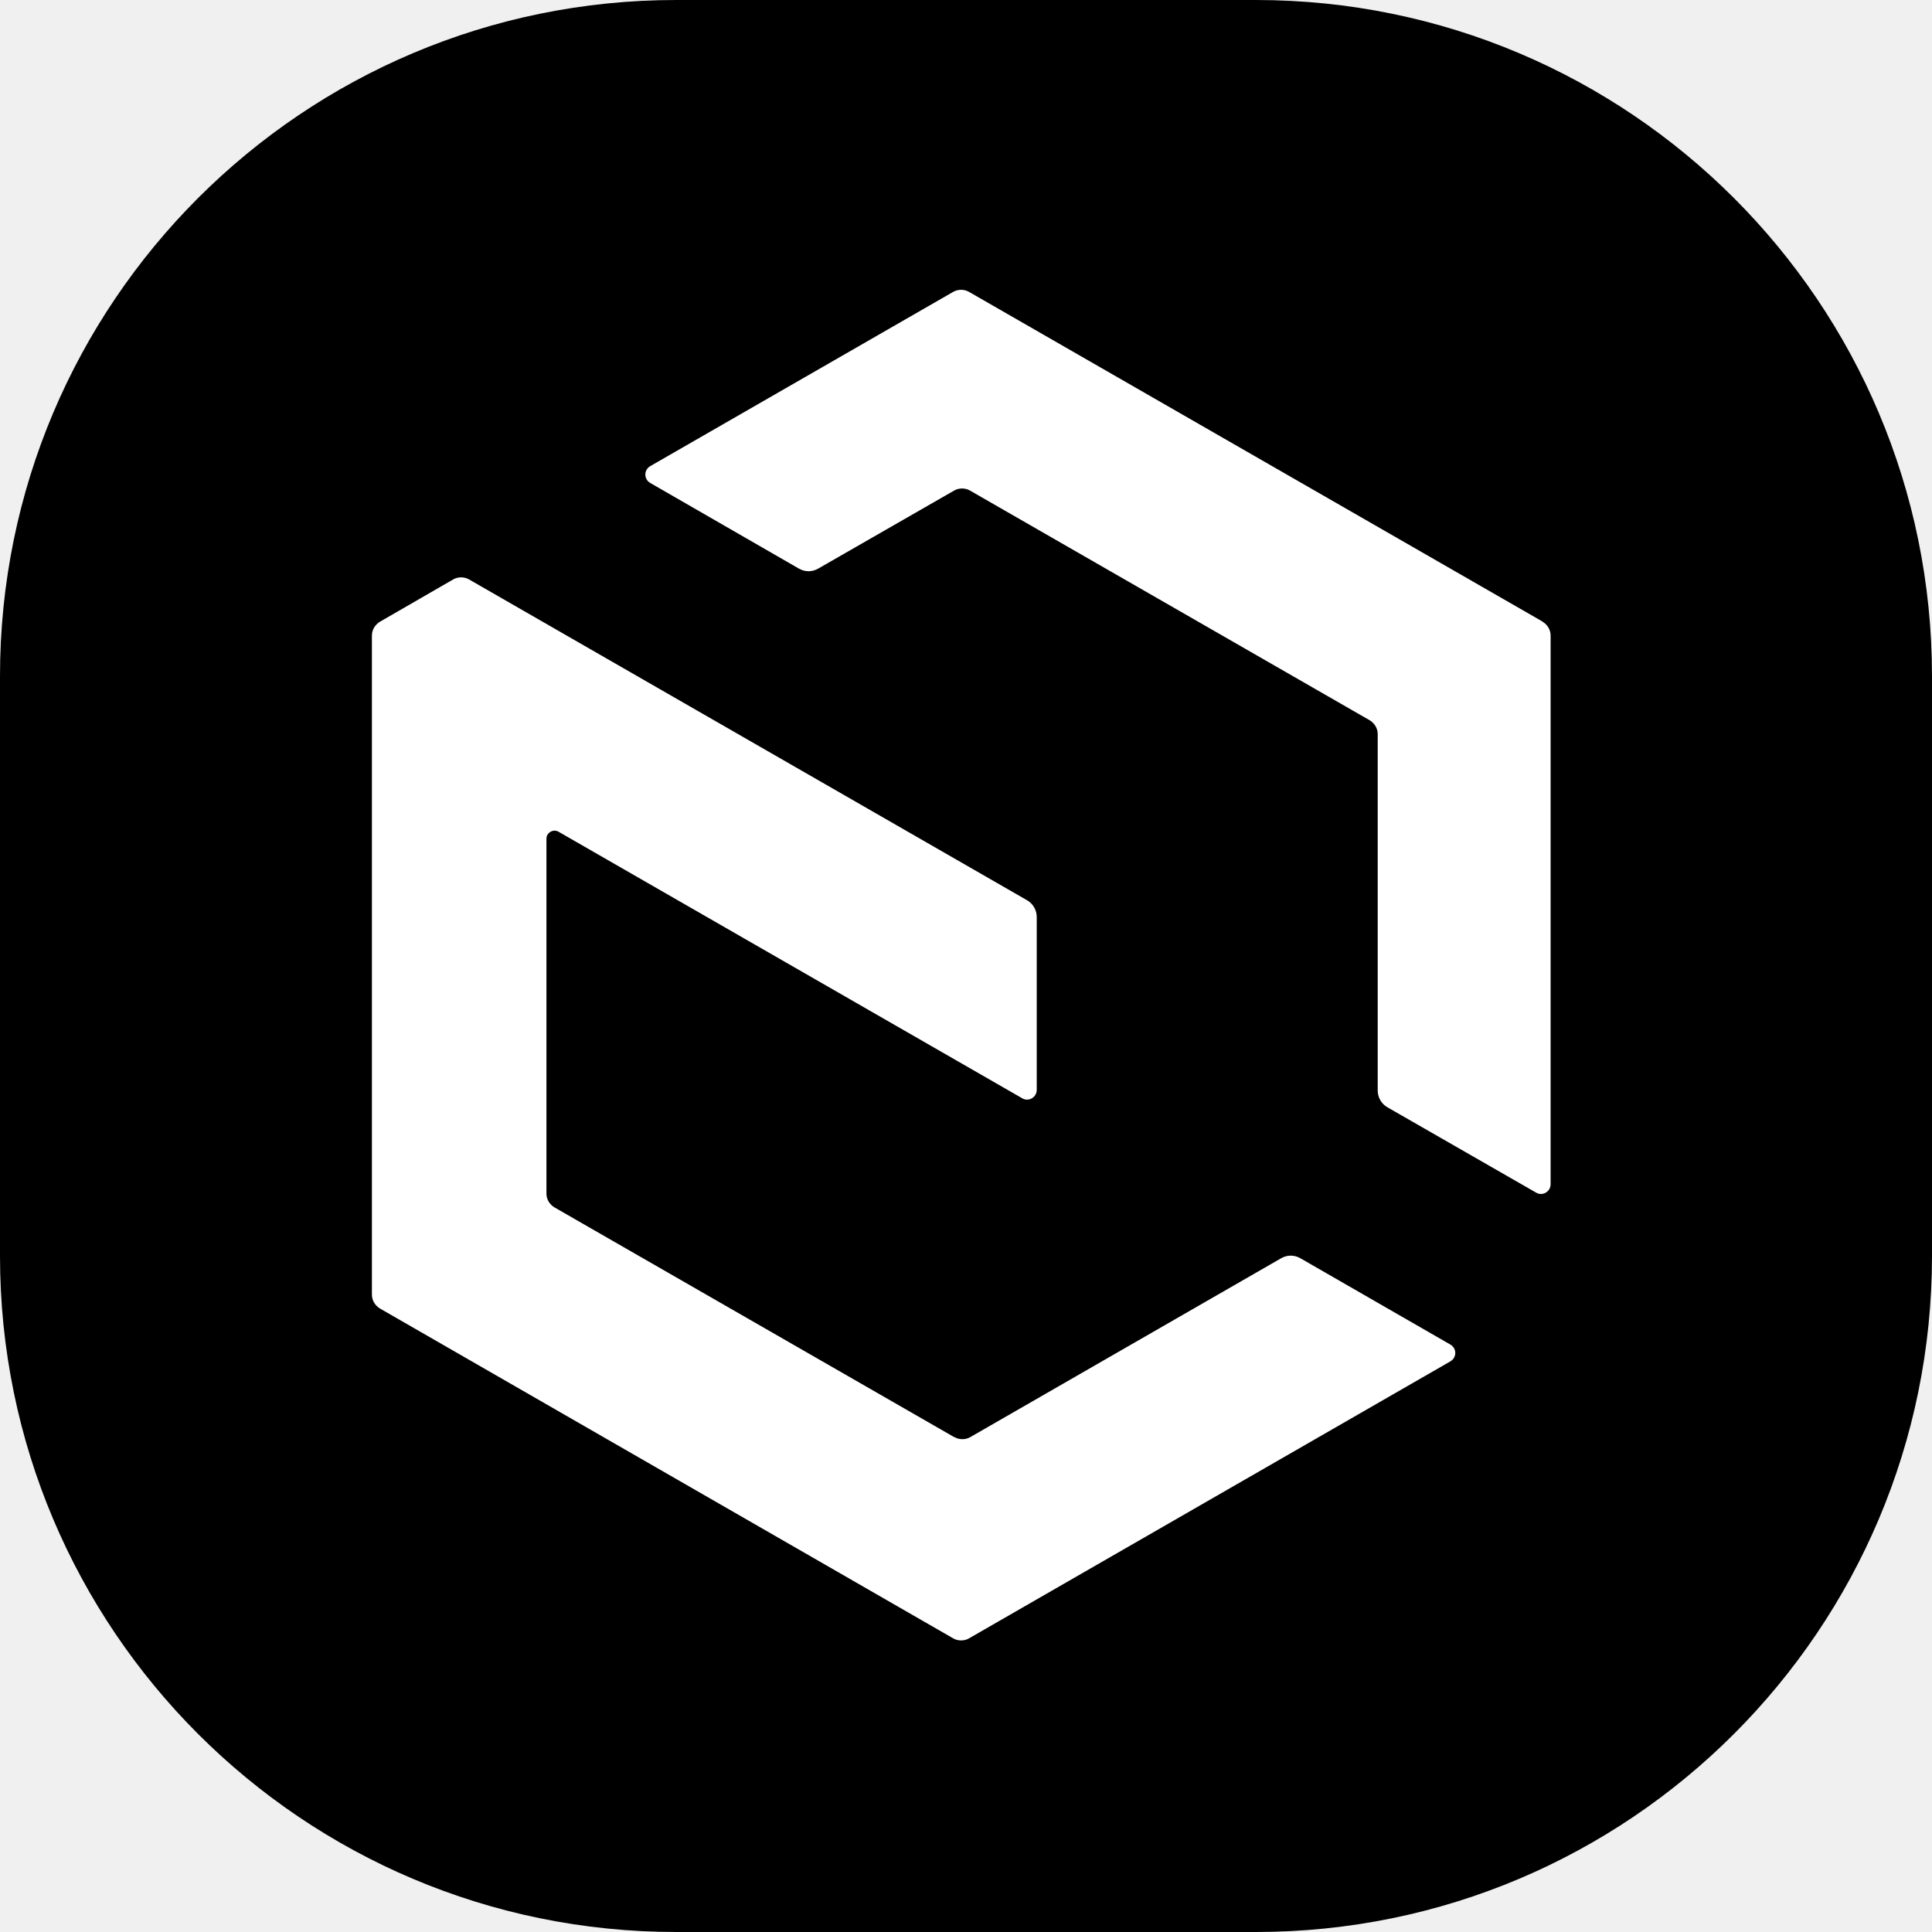
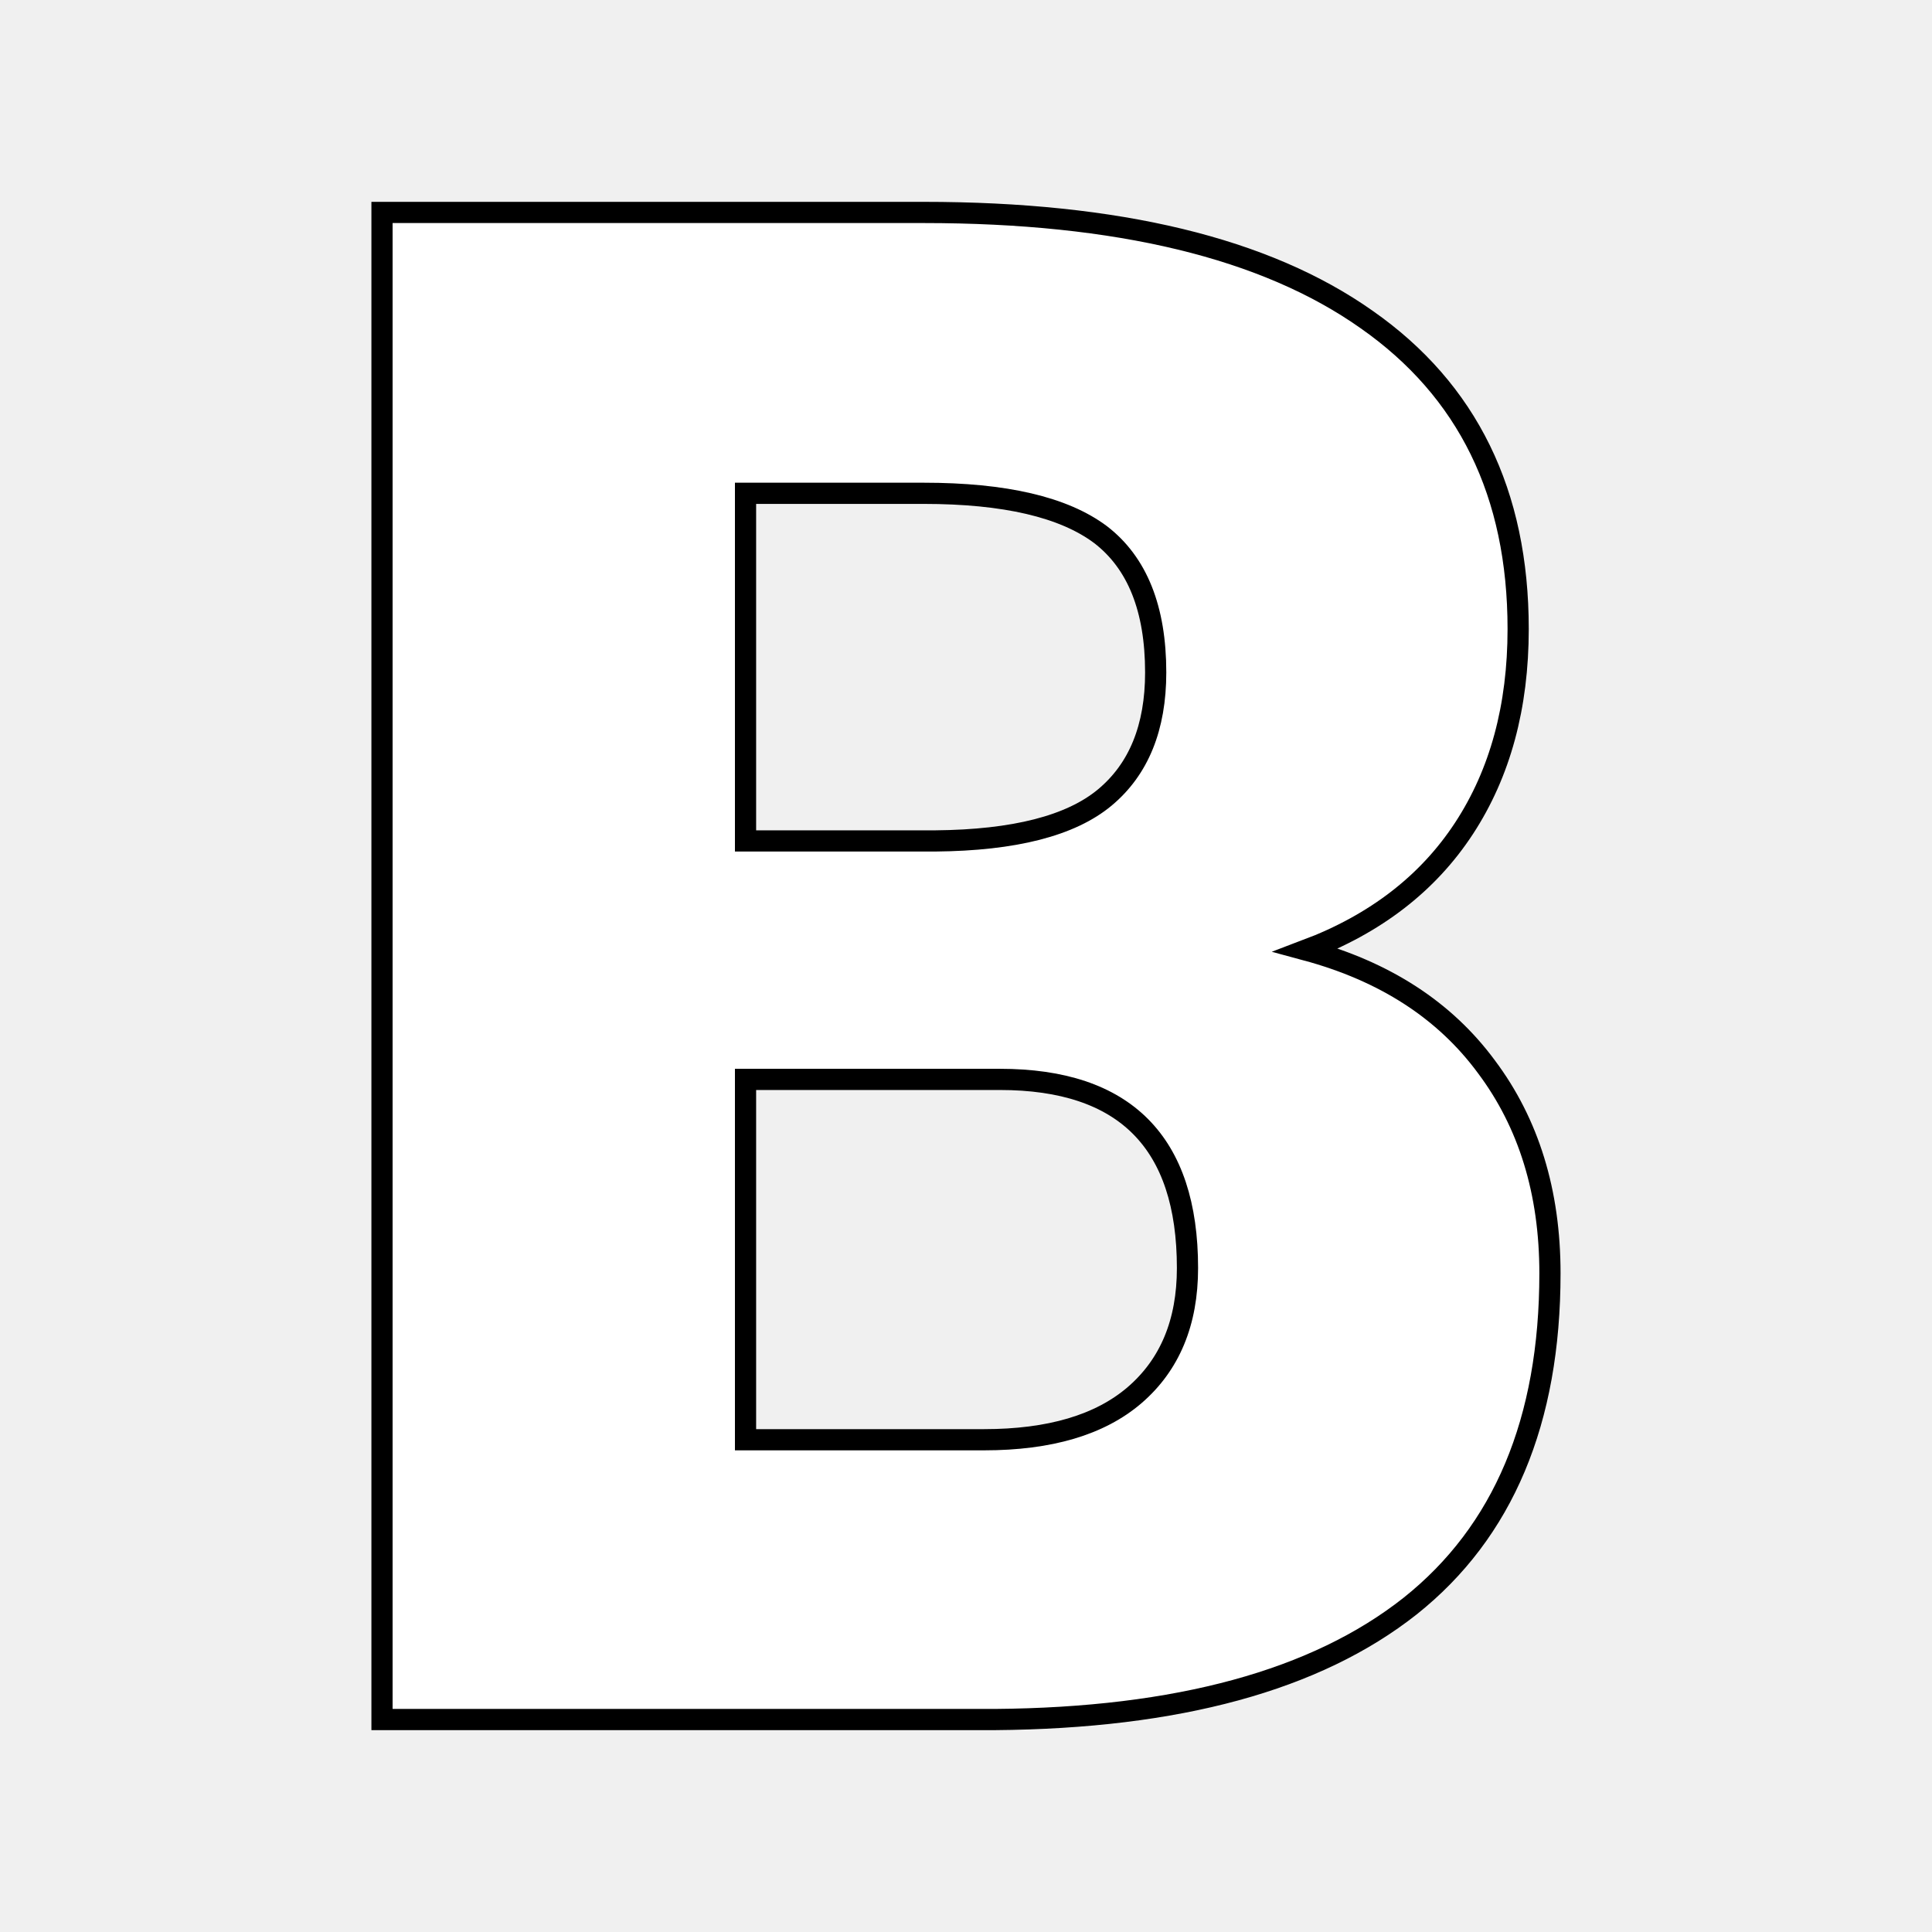
- <svg xmlns="http://www.w3.org/2000/svg" version="1.1" width="1000" height="1000">
-   <style>
-     #light-icon {
-       display: inline;
-     }
-     #dark-icon {
-       display: none;
-     }
- 
-     @media (prefers-color-scheme: dark) {
-       #light-icon {
-         display: none;
-       }
-       #dark-icon {
-         display: inline;
-       }
-     }
-   </style>
-   <g id="light-icon">
-     <svg version="1.1" width="1000" height="1000">
-       <g clip-path="url(#SvgjsClipPath1059)">
-         <rect width="1000" height="1000" fill="#000000" />
-         <g transform="matrix(5,0,0,5,192.5,150)">
-           <svg version="1.1" width="123" height="140">
-             <svg width="123" height="140" viewBox="0 0 123 140" fill="none">
-               <path d="M60.257 118.758L18.904 94.992C18.402 94.692 18.067 94.158 18.067 93.558V56.825C18.067 56.192 18.77 55.792 19.305 56.092L67.316 83.692C67.986 84.092 68.822 83.592 68.822 82.825V64.925C68.822 64.225 68.454 63.558 67.818 63.192L10.071 29.992C9.569 29.692 8.9 29.692 8.398 29.992L0.836 34.358C0.335 34.658 0 35.192 0 35.792V104.025C0 104.625 0.335 105.158 0.836 105.458L60.157 139.592C60.658 139.892 61.328 139.892 61.829 139.592L111.647 110.925C112.317 110.525 112.317 109.592 111.647 109.192L96.123 100.258C95.487 99.892 94.751 99.892 94.116 100.258L61.963 118.758C61.461 119.058 60.792 119.058 60.29 118.758H60.257Z" fill="white" />
-               <path d="M121.149 34.325L61.829 0.225C61.328 -0.075 60.658 -0.075 60.157 0.225L28.807 18.258C28.138 18.658 28.138 19.592 28.807 19.992L44.197 28.858C44.833 29.225 45.569 29.225 46.205 28.858L60.257 20.792C60.759 20.492 61.428 20.492 61.93 20.792L103.283 44.558C103.785 44.858 104.12 45.392 104.12 45.992V82.892C104.12 83.592 104.488 84.258 105.123 84.625L120.514 93.458C121.183 93.858 122.019 93.358 122.019 92.592V35.792C122.019 35.192 121.685 34.658 121.183 34.358L121.149 34.325Z" fill="white" />
-             </svg>
-           </svg>
-         </g>
+ <svg xmlns="http://www.w3.org/2000/svg" version="1.1" width="200" height="200">
+   <svg version="1.1" viewBox="0 0 200 200">
+     <rect width="200" height="200" fill="url('#gradient')" />
+     <defs>
+       <linearGradient id="SvgjsLinearGradient1006" gradientTransform="rotate(45 0.5 0.5)">
+         <stop offset="0%" stop-color="#c1ad96" />
+         <stop offset="100%" stop-color="#8fa983" />
+       </linearGradient>
+     </defs>
+     <g>
+       <g fill="#ffffff" transform="matrix(10.97143,0,0,10.97143,27.80597,178.0062)" stroke="#000000" stroke-width="0.2">
+         <path d="M6.85 0L1.07 0L1.07-14.22L6.18-14.22Q8.93-14.22 10.36-13.21Q11.79-12.21 11.79-10.29L11.79-10.29Q11.79-9.19 11.28-8.41Q10.77-7.63 9.79-7.26L9.79-7.26Q10.90-6.96 11.49-6.16Q12.09-5.36 12.09-4.21L12.09-4.21Q12.09-2.12 10.77-1.07Q9.44-0.02 6.85 0L6.85 0ZM6.90-6.04L4.50-6.04L4.50-2.64L6.75-2.64Q7.68-2.64 8.17-3.06Q8.67-3.49 8.67-4.26L8.67-4.26Q8.67-6.04 6.90-6.04L6.90-6.04ZM4.50-11.57L4.50-8.29L6.29-8.29Q7.41-8.30 7.89-8.70Q8.37-9.10 8.37-9.88L8.37-9.88Q8.37-10.78 7.85-11.18Q7.33-11.57 6.18-11.57L6.18-11.57L4.50-11.57Z" />
      </g>
-       <defs>
-         <clipPath id="SvgjsClipPath1059">
-           <rect width="1000" height="1000" x="0" y="0" rx="350" ry="350" />
-         </clipPath>
-       </defs>
-     </svg>
-   </g>
-   <g id="dark-icon">
-     <svg version="1.1" width="1000" height="1000">
-       <g clip-path="url(#SvgjsClipPath1060)">
-         <rect width="1000" height="1000" fill="#000000" />
-         <g transform="matrix(5,0,0,5,192.5,150)">
-           <svg version="1.1" width="123" height="140">
-             <svg width="123" height="140" viewBox="0 0 123 140" fill="none">
-               <path d="M60.257 118.758L18.904 94.992C18.402 94.692 18.067 94.158 18.067 93.558V56.825C18.067 56.192 18.77 55.792 19.305 56.092L67.316 83.692C67.986 84.092 68.822 83.592 68.822 82.825V64.925C68.822 64.225 68.454 63.558 67.818 63.192L10.071 29.992C9.569 29.692 8.9 29.692 8.398 29.992L0.836 34.358C0.335 34.658 0 35.192 0 35.792V104.025C0 104.625 0.335 105.158 0.836 105.458L60.157 139.592C60.658 139.892 61.328 139.892 61.829 139.592L111.647 110.925C112.317 110.525 112.317 109.592 111.647 109.192L96.123 100.258C95.487 99.892 94.751 99.892 94.116 100.258L61.963 118.758C61.461 119.058 60.792 119.058 60.29 118.758H60.257Z" fill="white" />
-               <path d="M121.149 34.325L61.829 0.225C61.328 -0.075 60.658 -0.075 60.157 0.225L28.807 18.258C28.138 18.658 28.138 19.592 28.807 19.992L44.197 28.858C44.833 29.225 45.569 29.225 46.205 28.858L60.257 20.792C60.759 20.492 61.428 20.492 61.93 20.792L103.283 44.558C103.785 44.858 104.12 45.392 104.12 45.992V82.892C104.12 83.592 104.488 84.258 105.123 84.625L120.514 93.458C121.183 93.858 122.019 93.358 122.019 92.592V35.792C122.019 35.192 121.685 34.658 121.183 34.358L121.149 34.325Z" fill="white" />
-             </svg>
-           </svg>
-         </g>
-       </g>
-       <defs>
-         <clipPath id="SvgjsClipPath1060">
-           <rect width="1000" height="1000" x="0" y="0" rx="350" ry="350" />
-         </clipPath>
-       </defs>
-     </svg>
-   </g>
+     </g>
+   </svg>
+   <style>@media (prefers-color-scheme: light) { :root { filter: none; } }
+ @media (prefers-color-scheme: dark) { :root { filter: none; } }
+ </style>
</svg>
